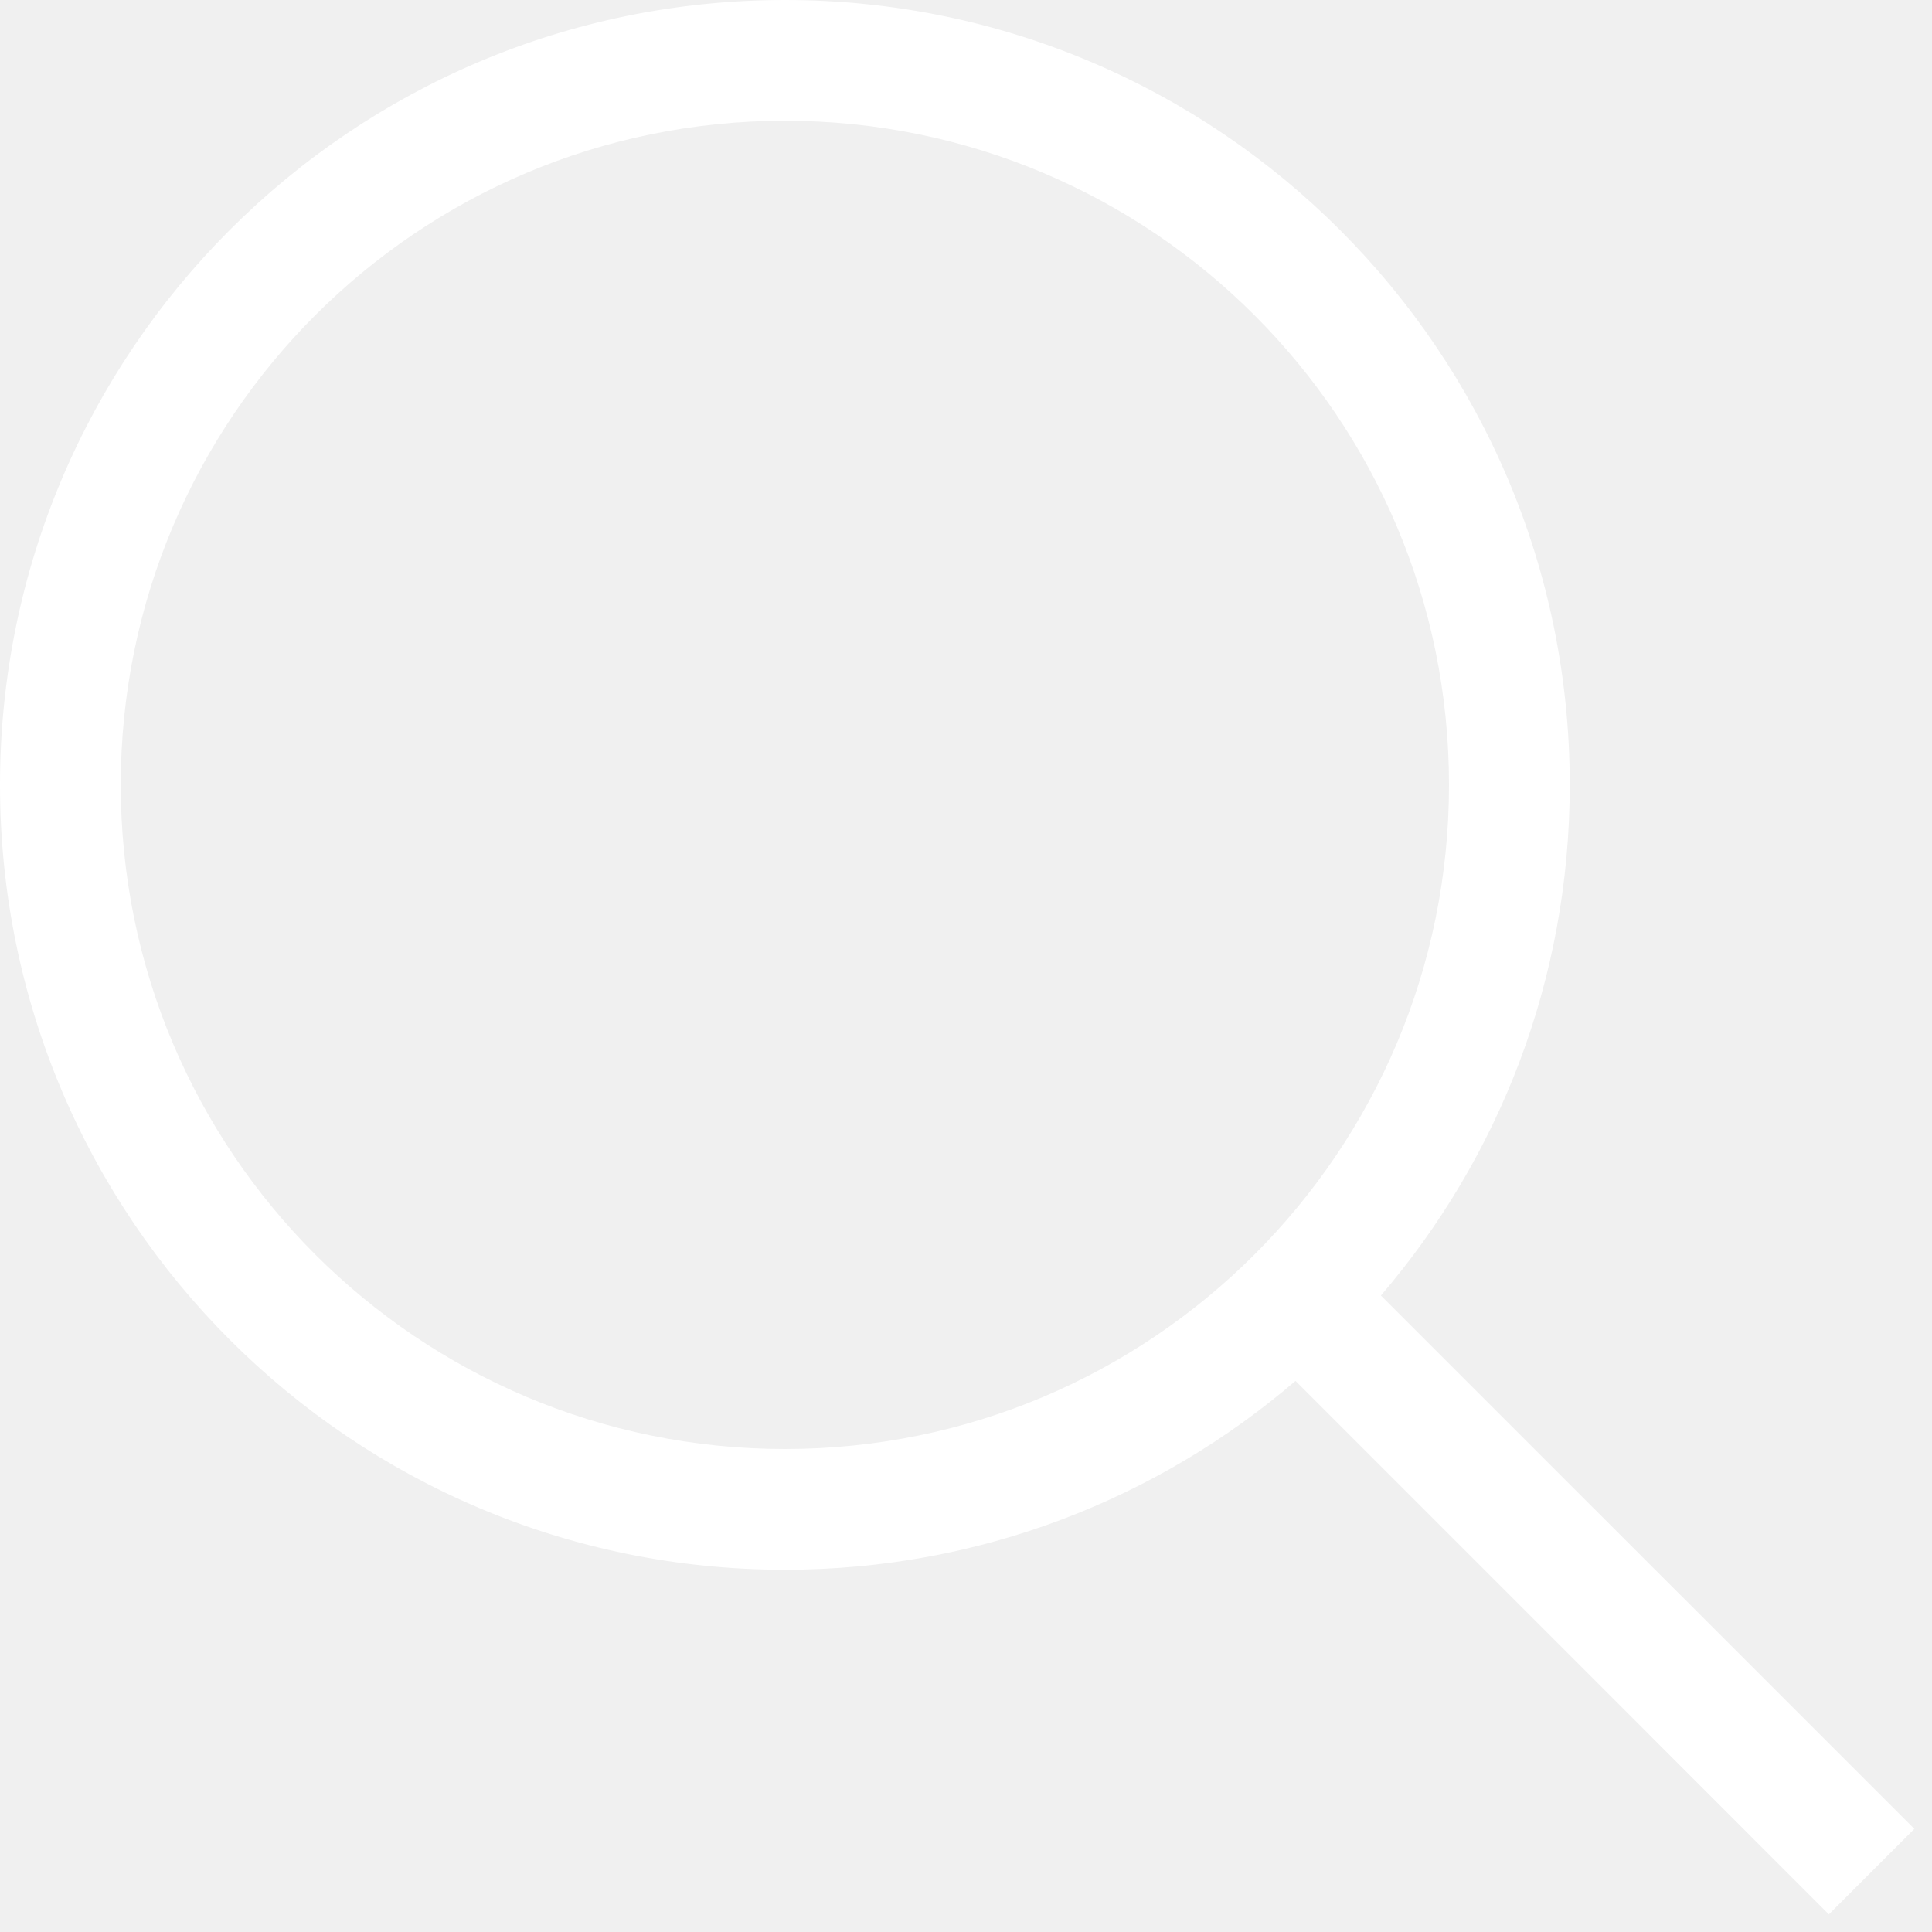
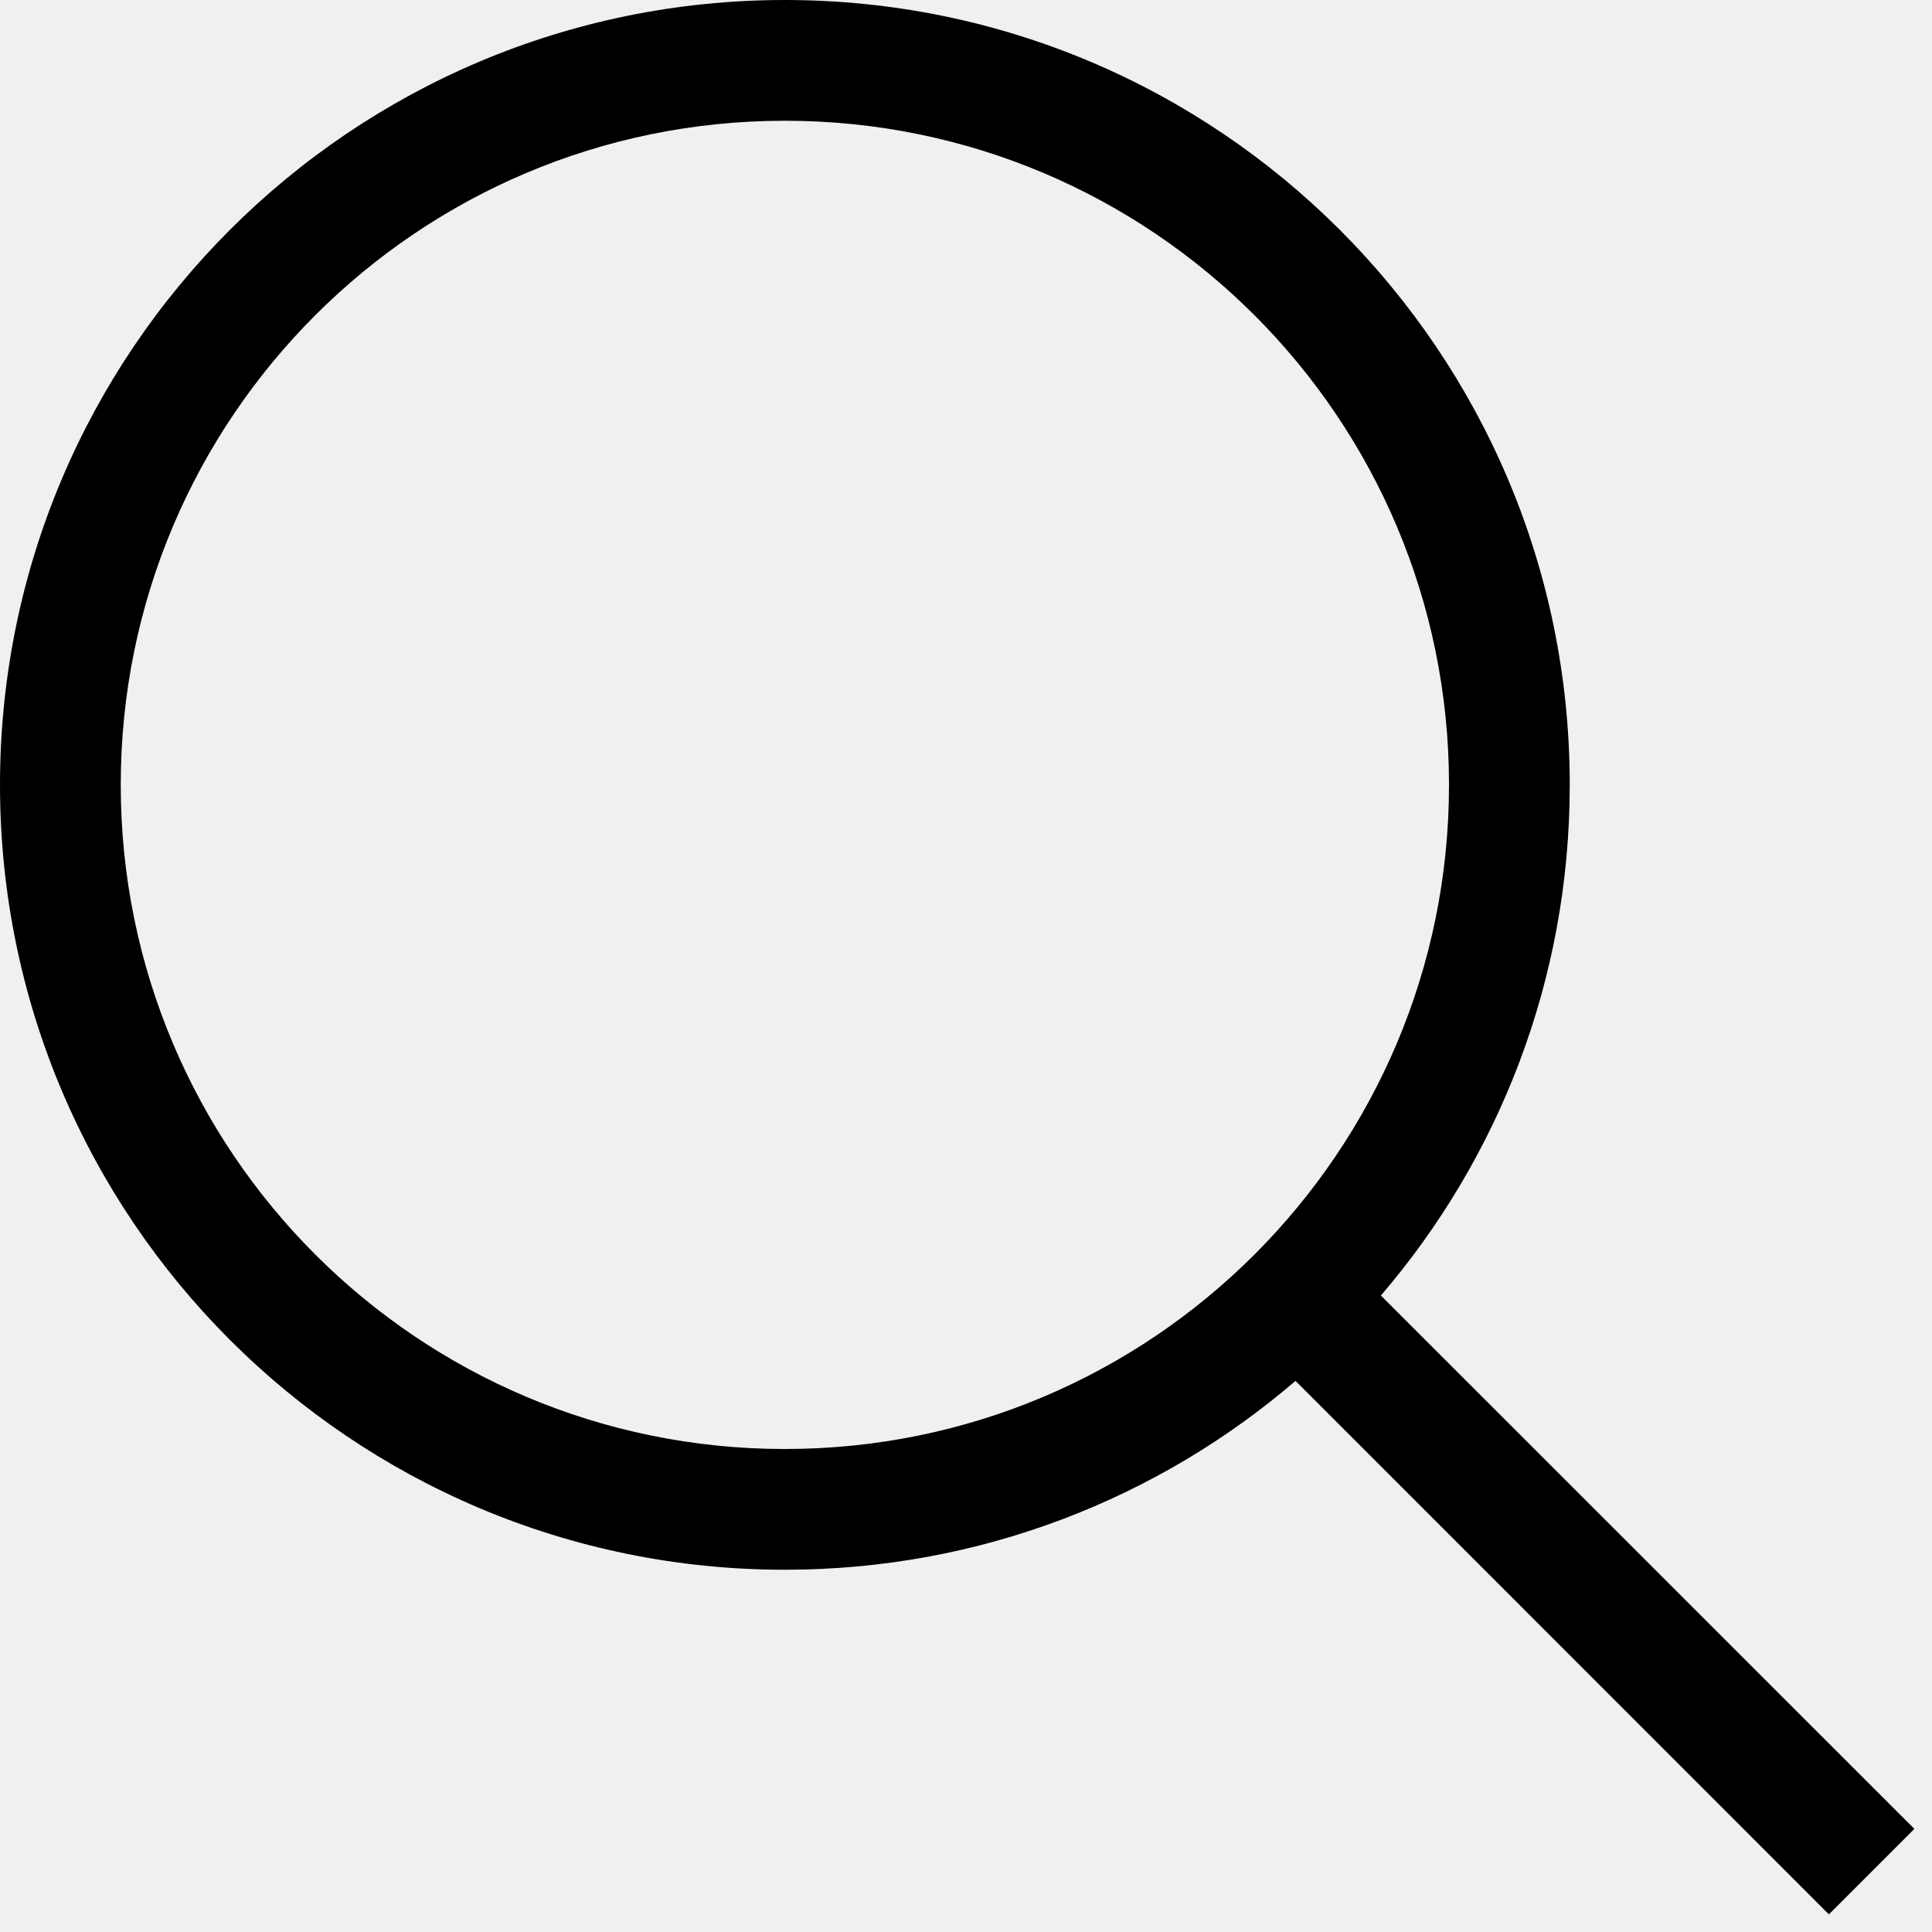
<svg xmlns="http://www.w3.org/2000/svg" width="16" height="16" viewBox="0 0 16 16" fill="none">
-   <path fill-rule="evenodd" clip-rule="evenodd" d="M12 6.5C12 9.538 9.538 12 6.5 12C3.462 12 1 9.538 1 6.5C1 3.462 3.462 1 6.5 1C9.538 1 12 3.462 12 6.5ZM10.729 11.436C9.592 12.411 8.115 13 6.5 13C2.91 13 0 10.09 0 6.5C0 2.91 2.91 0 6.5 0C10.09 0 13 2.91 13 6.5C13 8.115 12.411 9.592 11.436 10.729L15.854 15.146L15.146 15.854L10.729 11.436Z" fill="white" />
+   <path fill-rule="evenodd" clip-rule="evenodd" d="M12 6.5C12 9.538 9.538 12 6.5 12C3.462 12 1 9.538 1 6.5C1 3.462 3.462 1 6.5 1C9.538 1 12 3.462 12 6.5ZM10.729 11.436C9.592 12.411 8.115 13 6.5 13C2.91 13 0 10.09 0 6.5C0 2.91 2.91 0 6.5 0C10.09 0 13 2.91 13 6.5C13 8.115 12.411 9.592 11.436 10.729L15.854 15.146L15.146 15.854L10.729 11.436Z" fill="currentColor" />
</svg>
